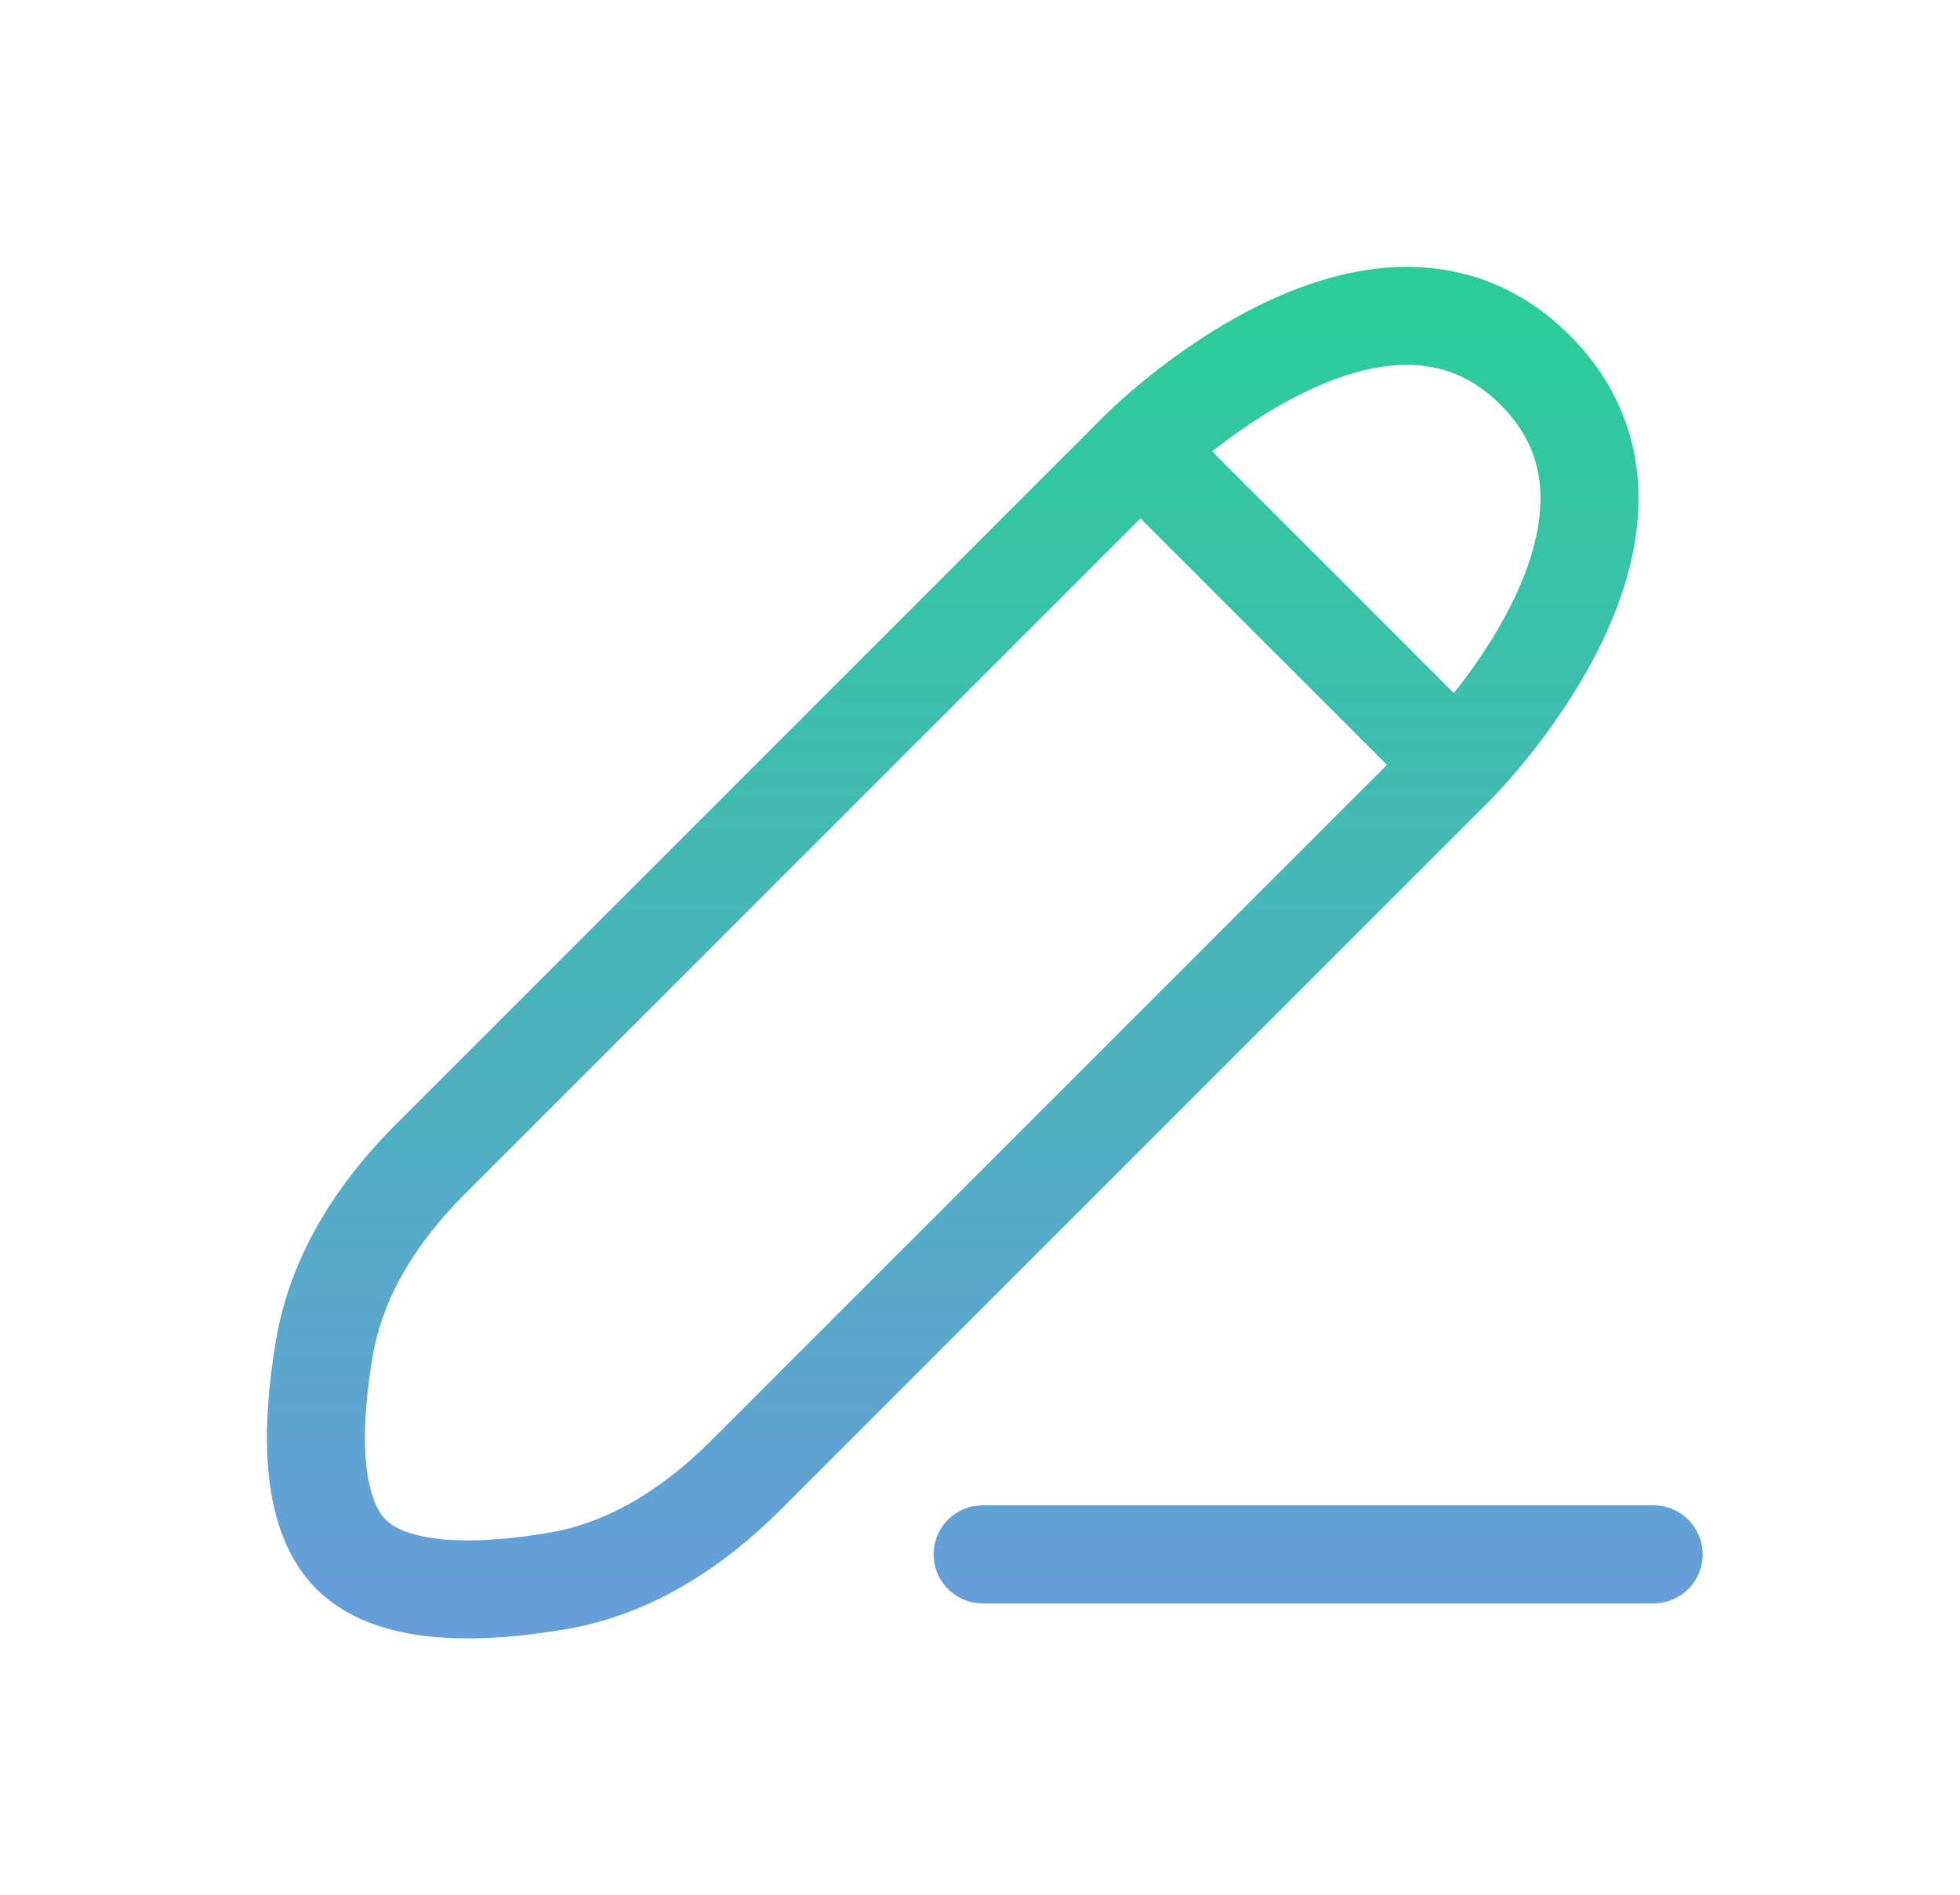
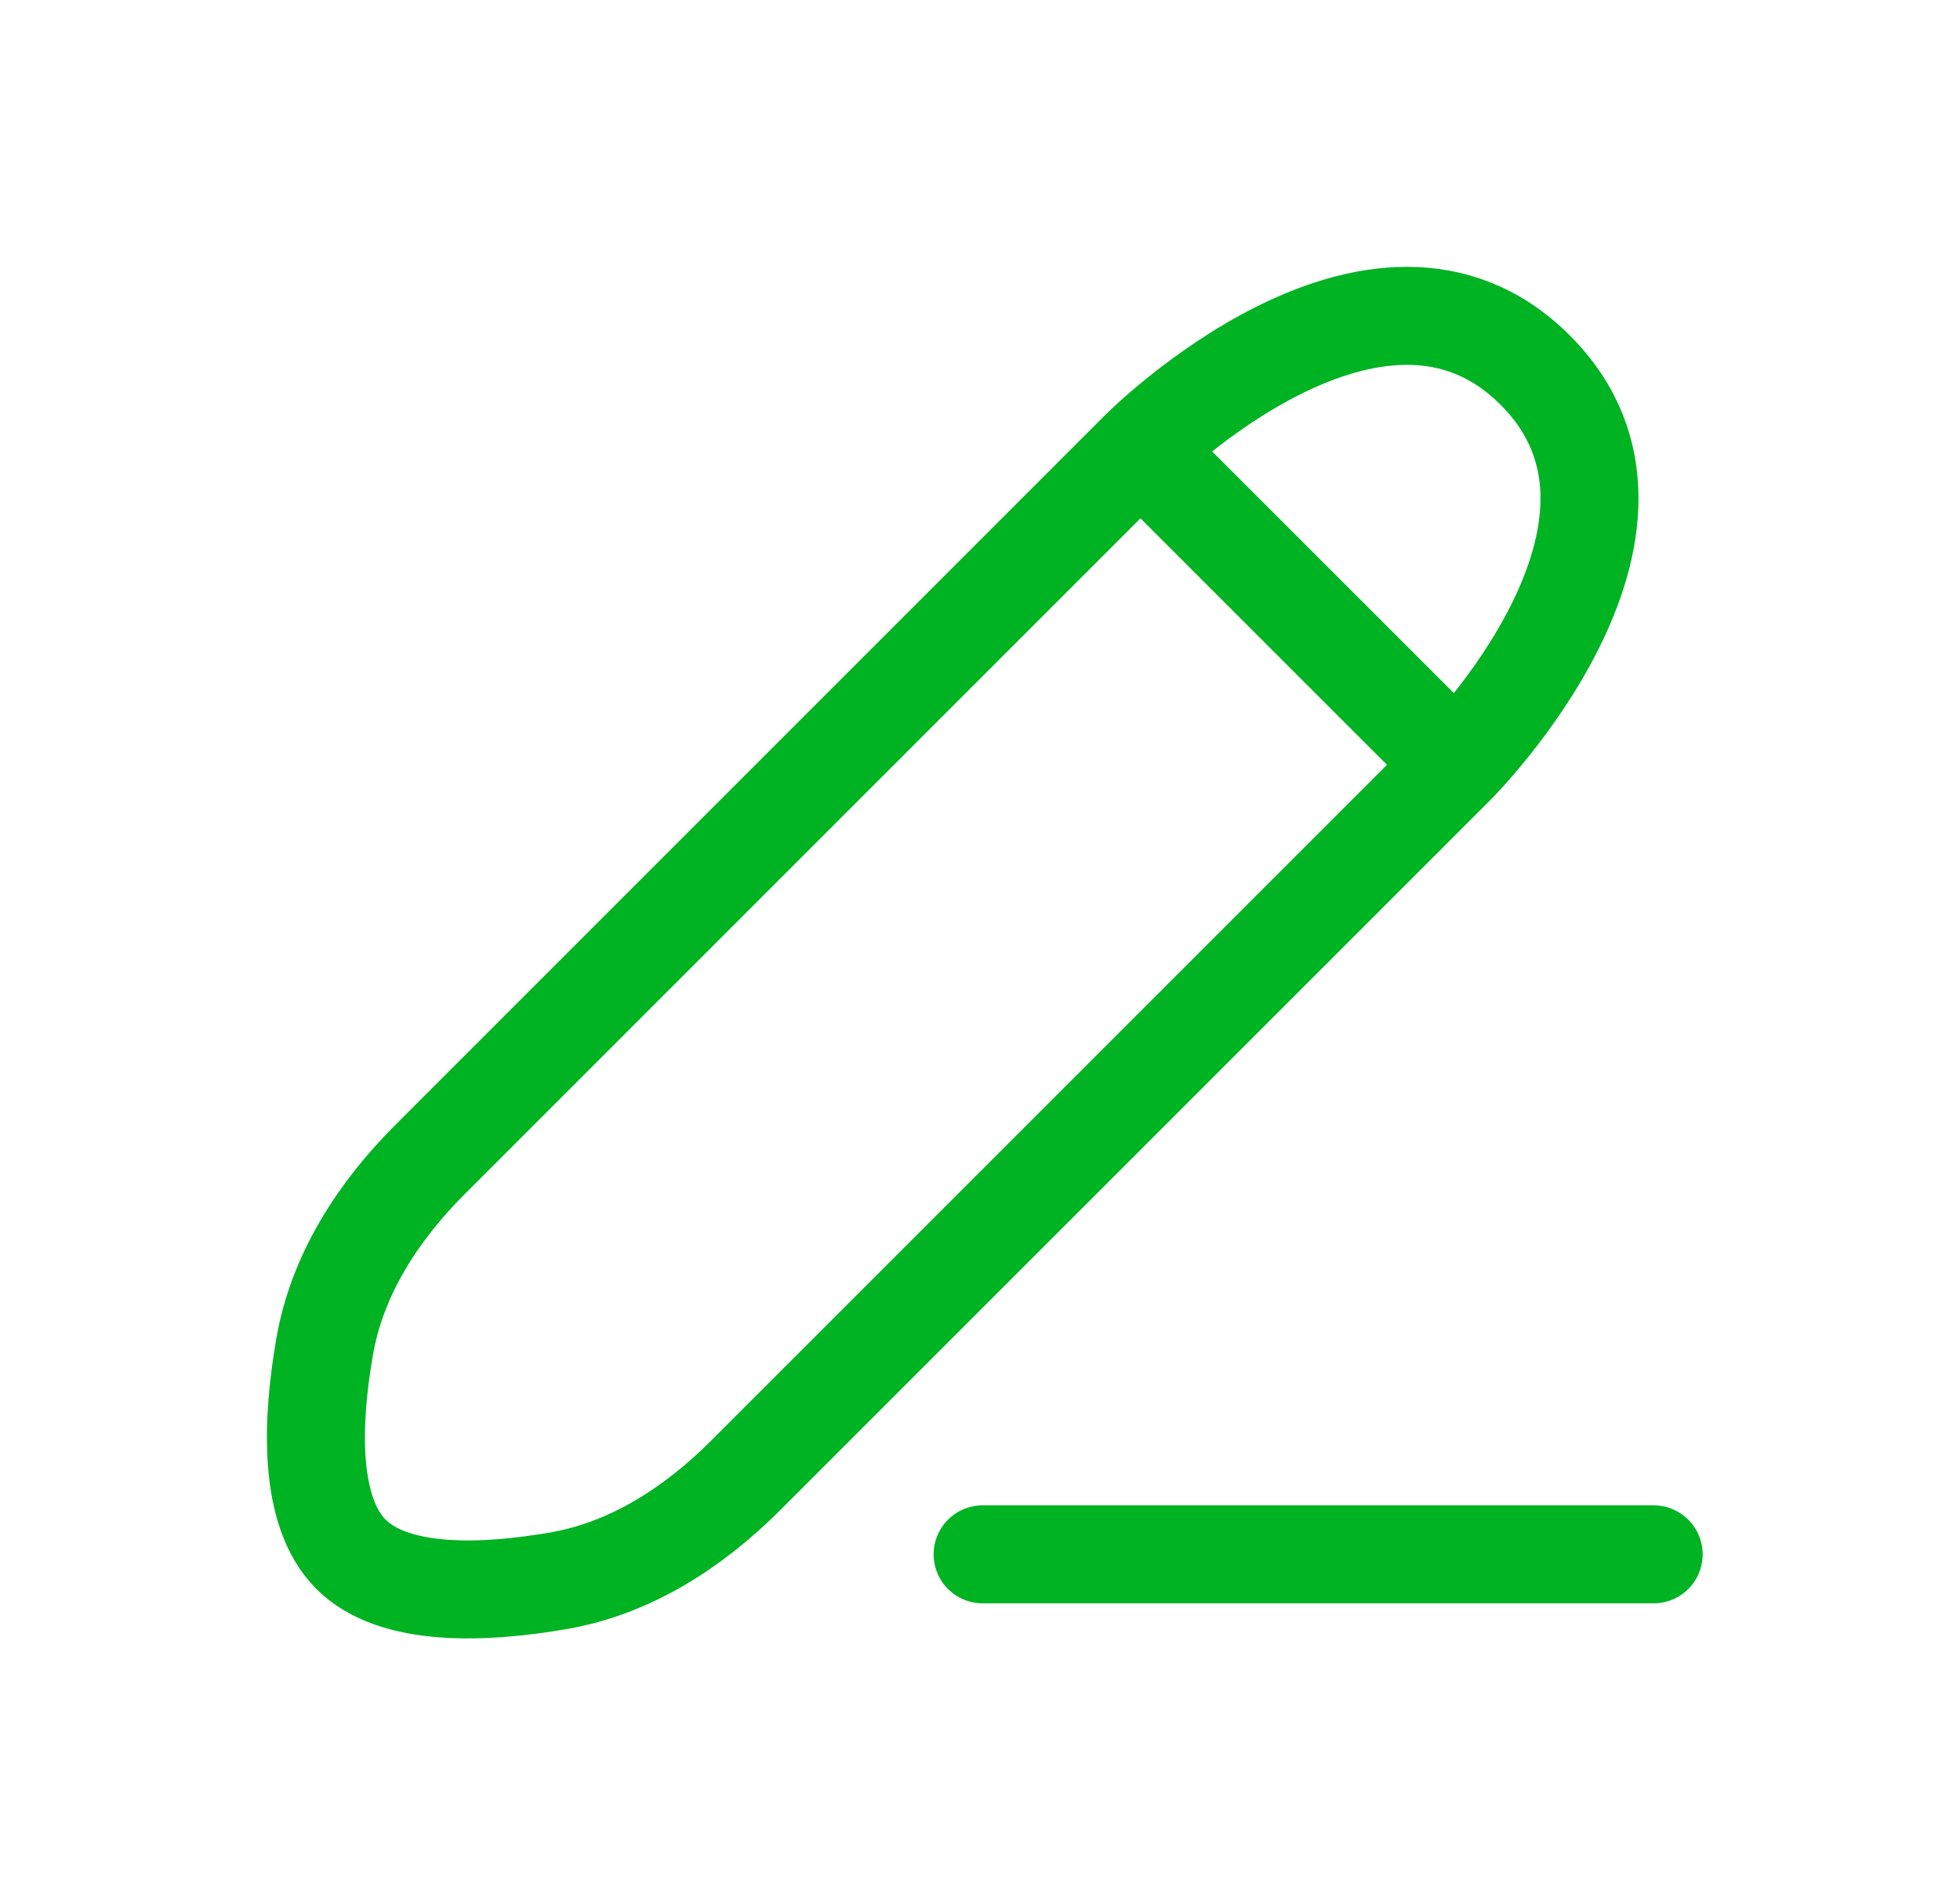
<svg xmlns="http://www.w3.org/2000/svg" width="30" height="29" viewBox="0 0 30 29" fill="none">
  <path d="M15.04 23.79H25.311M17.456 6.873L6.583 17.746C5.787 18.542 5.159 19.508 4.968 20.617C4.774 21.737 4.71 23.127 5.373 23.79C6.036 24.453 7.426 24.388 8.545 24.195C9.655 24.004 10.621 23.375 11.416 22.579L22.29 11.706M17.456 6.873C17.456 6.873 21.081 3.248 23.498 5.665C25.915 8.081 22.29 11.706 22.29 11.706M17.456 6.873L22.29 11.706" stroke="url(#paint0_linear_72_10063)" stroke-width="1.5" stroke-linecap="round" stroke-linejoin="round" />
  <defs>
    <linearGradient id="paint0_linear_72_10063" x1="15.073" y1="4.834" x2="15.073" y2="24.327" gradientUnits="userSpaceOnUse">
-       <stop stop-color="#2CCC9A" />
-       <stop offset="1" stop-color="#669ED9" />
+       <stop stop-color="#00B323" />
    </linearGradient>
  </defs>
</svg>
